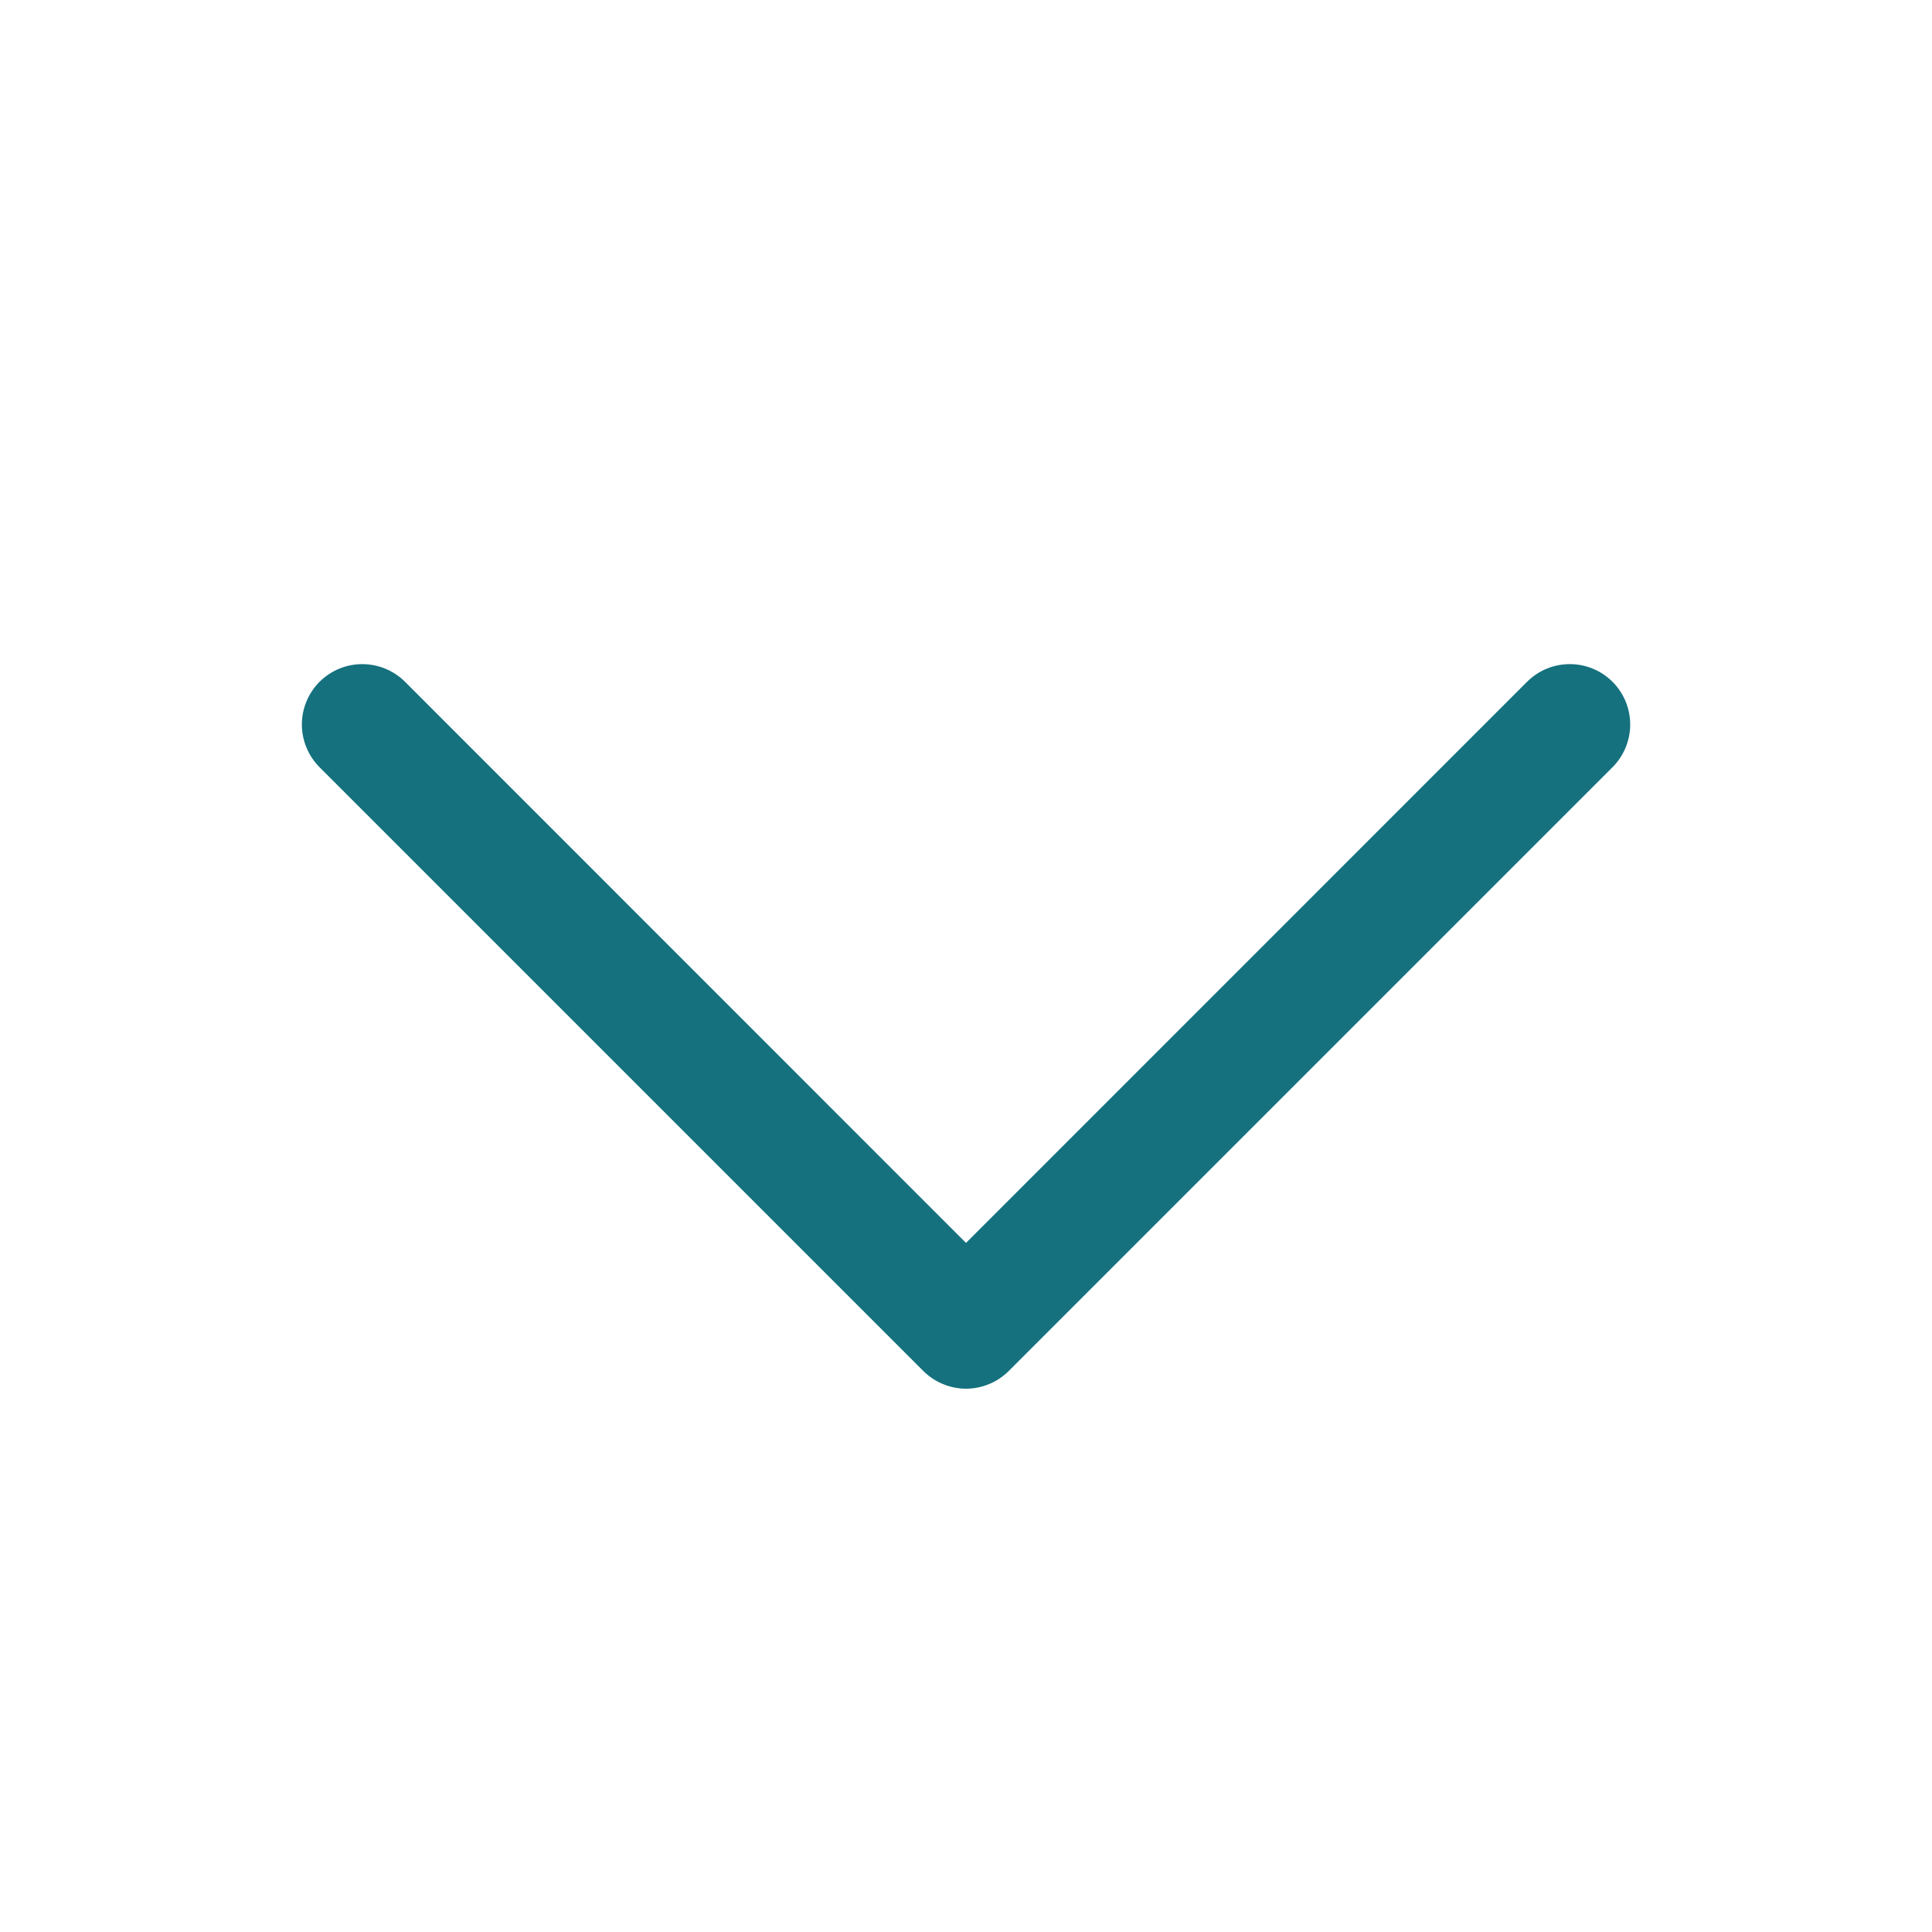
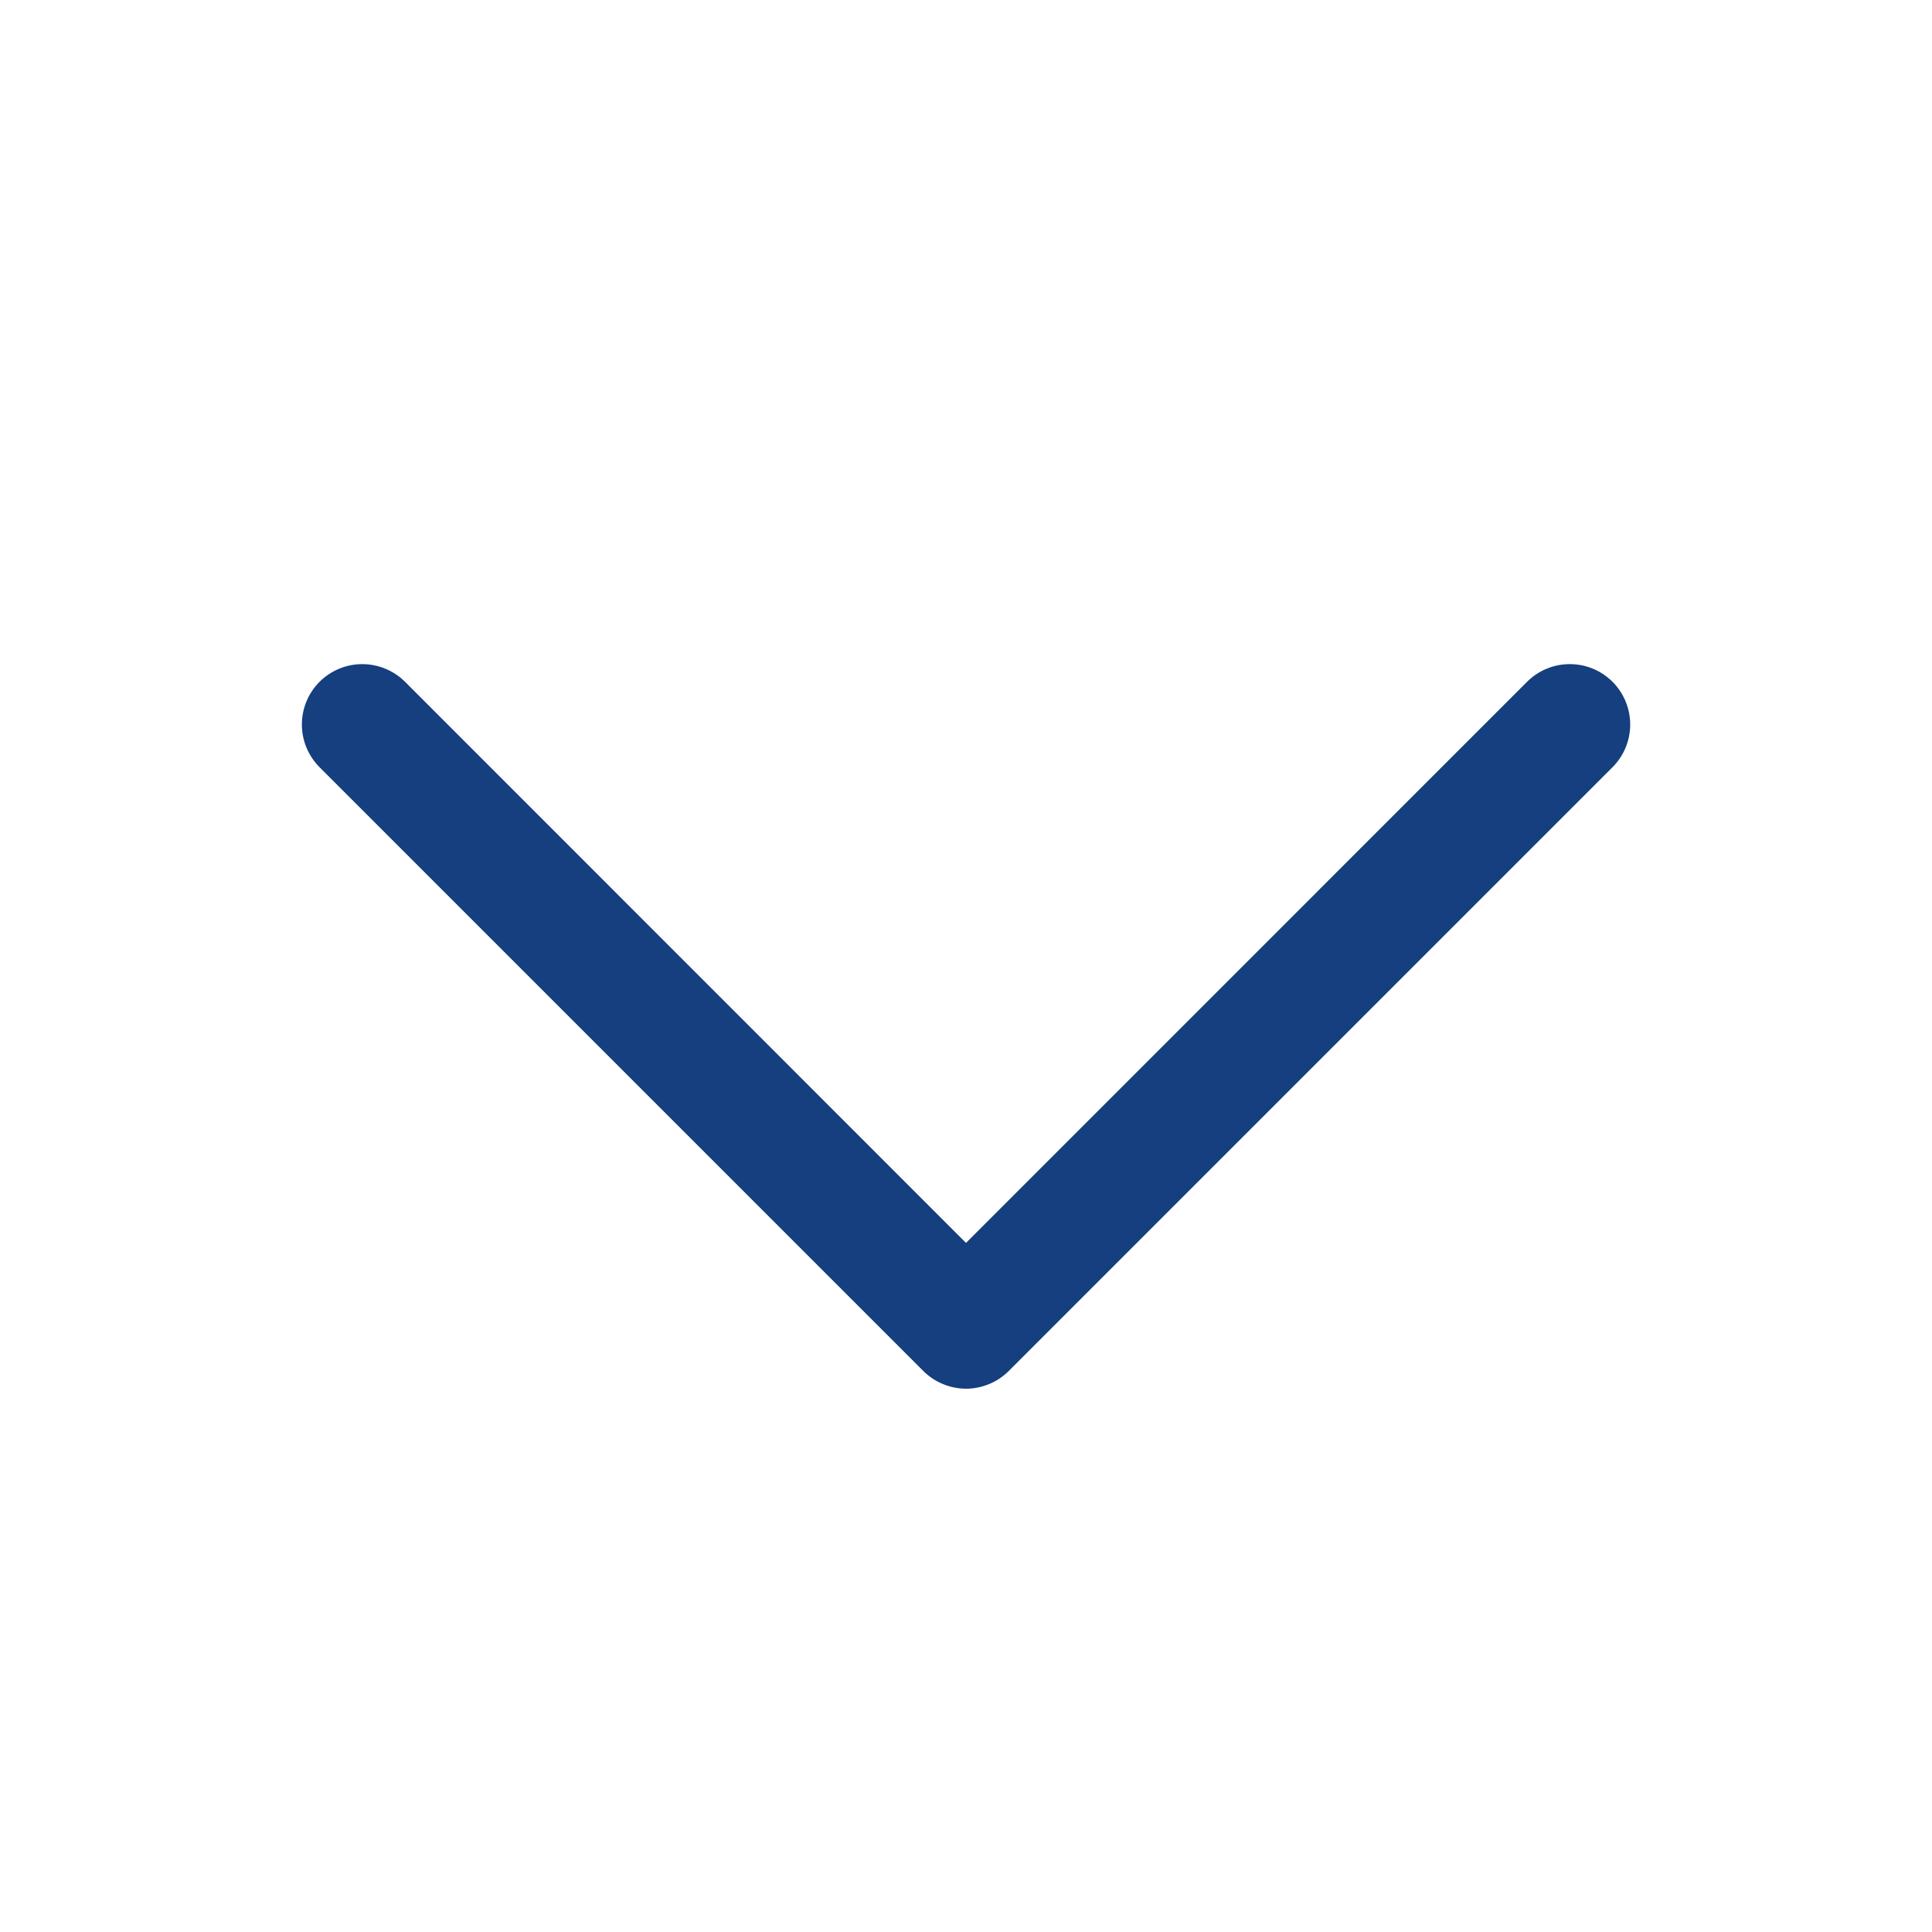
<svg xmlns="http://www.w3.org/2000/svg" width="24" height="24" viewBox="0 0 24 24" fill="none">
-   <path d="M20.031 9.531L12.531 17.031C12.461 17.1 12.379 17.156 12.288 17.193C12.197 17.231 12.099 17.251 12 17.251C11.902 17.251 11.804 17.231 11.713 17.193C11.622 17.156 11.539 17.1 11.47 17.031L3.97 9.531C3.829 9.39 3.75 9.199 3.75 9C3.75 8.801 3.829 8.61 3.97 8.469C4.111 8.329 4.301 8.25 4.5 8.25C4.699 8.25 4.89 8.329 5.031 8.469L12 15.44L18.97 8.469C19.04 8.4 19.122 8.344 19.213 8.307C19.304 8.269 19.402 8.25 19.5 8.25C19.599 8.25 19.697 8.269 19.788 8.307C19.879 8.344 19.961 8.4 20.031 8.469C20.101 8.539 20.156 8.622 20.194 8.713C20.231 8.804 20.251 8.901 20.251 9C20.251 9.099 20.231 9.196 20.194 9.287C20.156 9.378 20.101 9.461 20.031 9.531Z" fill="#15717E" />
+   <path d="M20.031 9.531L12.531 17.031C12.461 17.1 12.379 17.156 12.288 17.193C12.197 17.231 12.099 17.251 12 17.251C11.902 17.251 11.804 17.231 11.713 17.193C11.622 17.156 11.539 17.1 11.47 17.031L3.97 9.531C3.829 9.39 3.75 9.199 3.75 9C3.75 8.801 3.829 8.61 3.97 8.469C4.111 8.329 4.301 8.25 4.5 8.25C4.699 8.25 4.89 8.329 5.031 8.469L12 15.44L18.97 8.469C19.04 8.4 19.122 8.344 19.213 8.307C19.304 8.269 19.402 8.25 19.5 8.25C19.599 8.25 19.697 8.269 19.788 8.307C19.879 8.344 19.961 8.4 20.031 8.469C20.101 8.539 20.156 8.622 20.194 8.713C20.231 8.804 20.251 8.901 20.251 9C20.251 9.099 20.231 9.196 20.194 9.287C20.156 9.378 20.101 9.461 20.031 9.531Z" fill="#153f7e" />
</svg>
